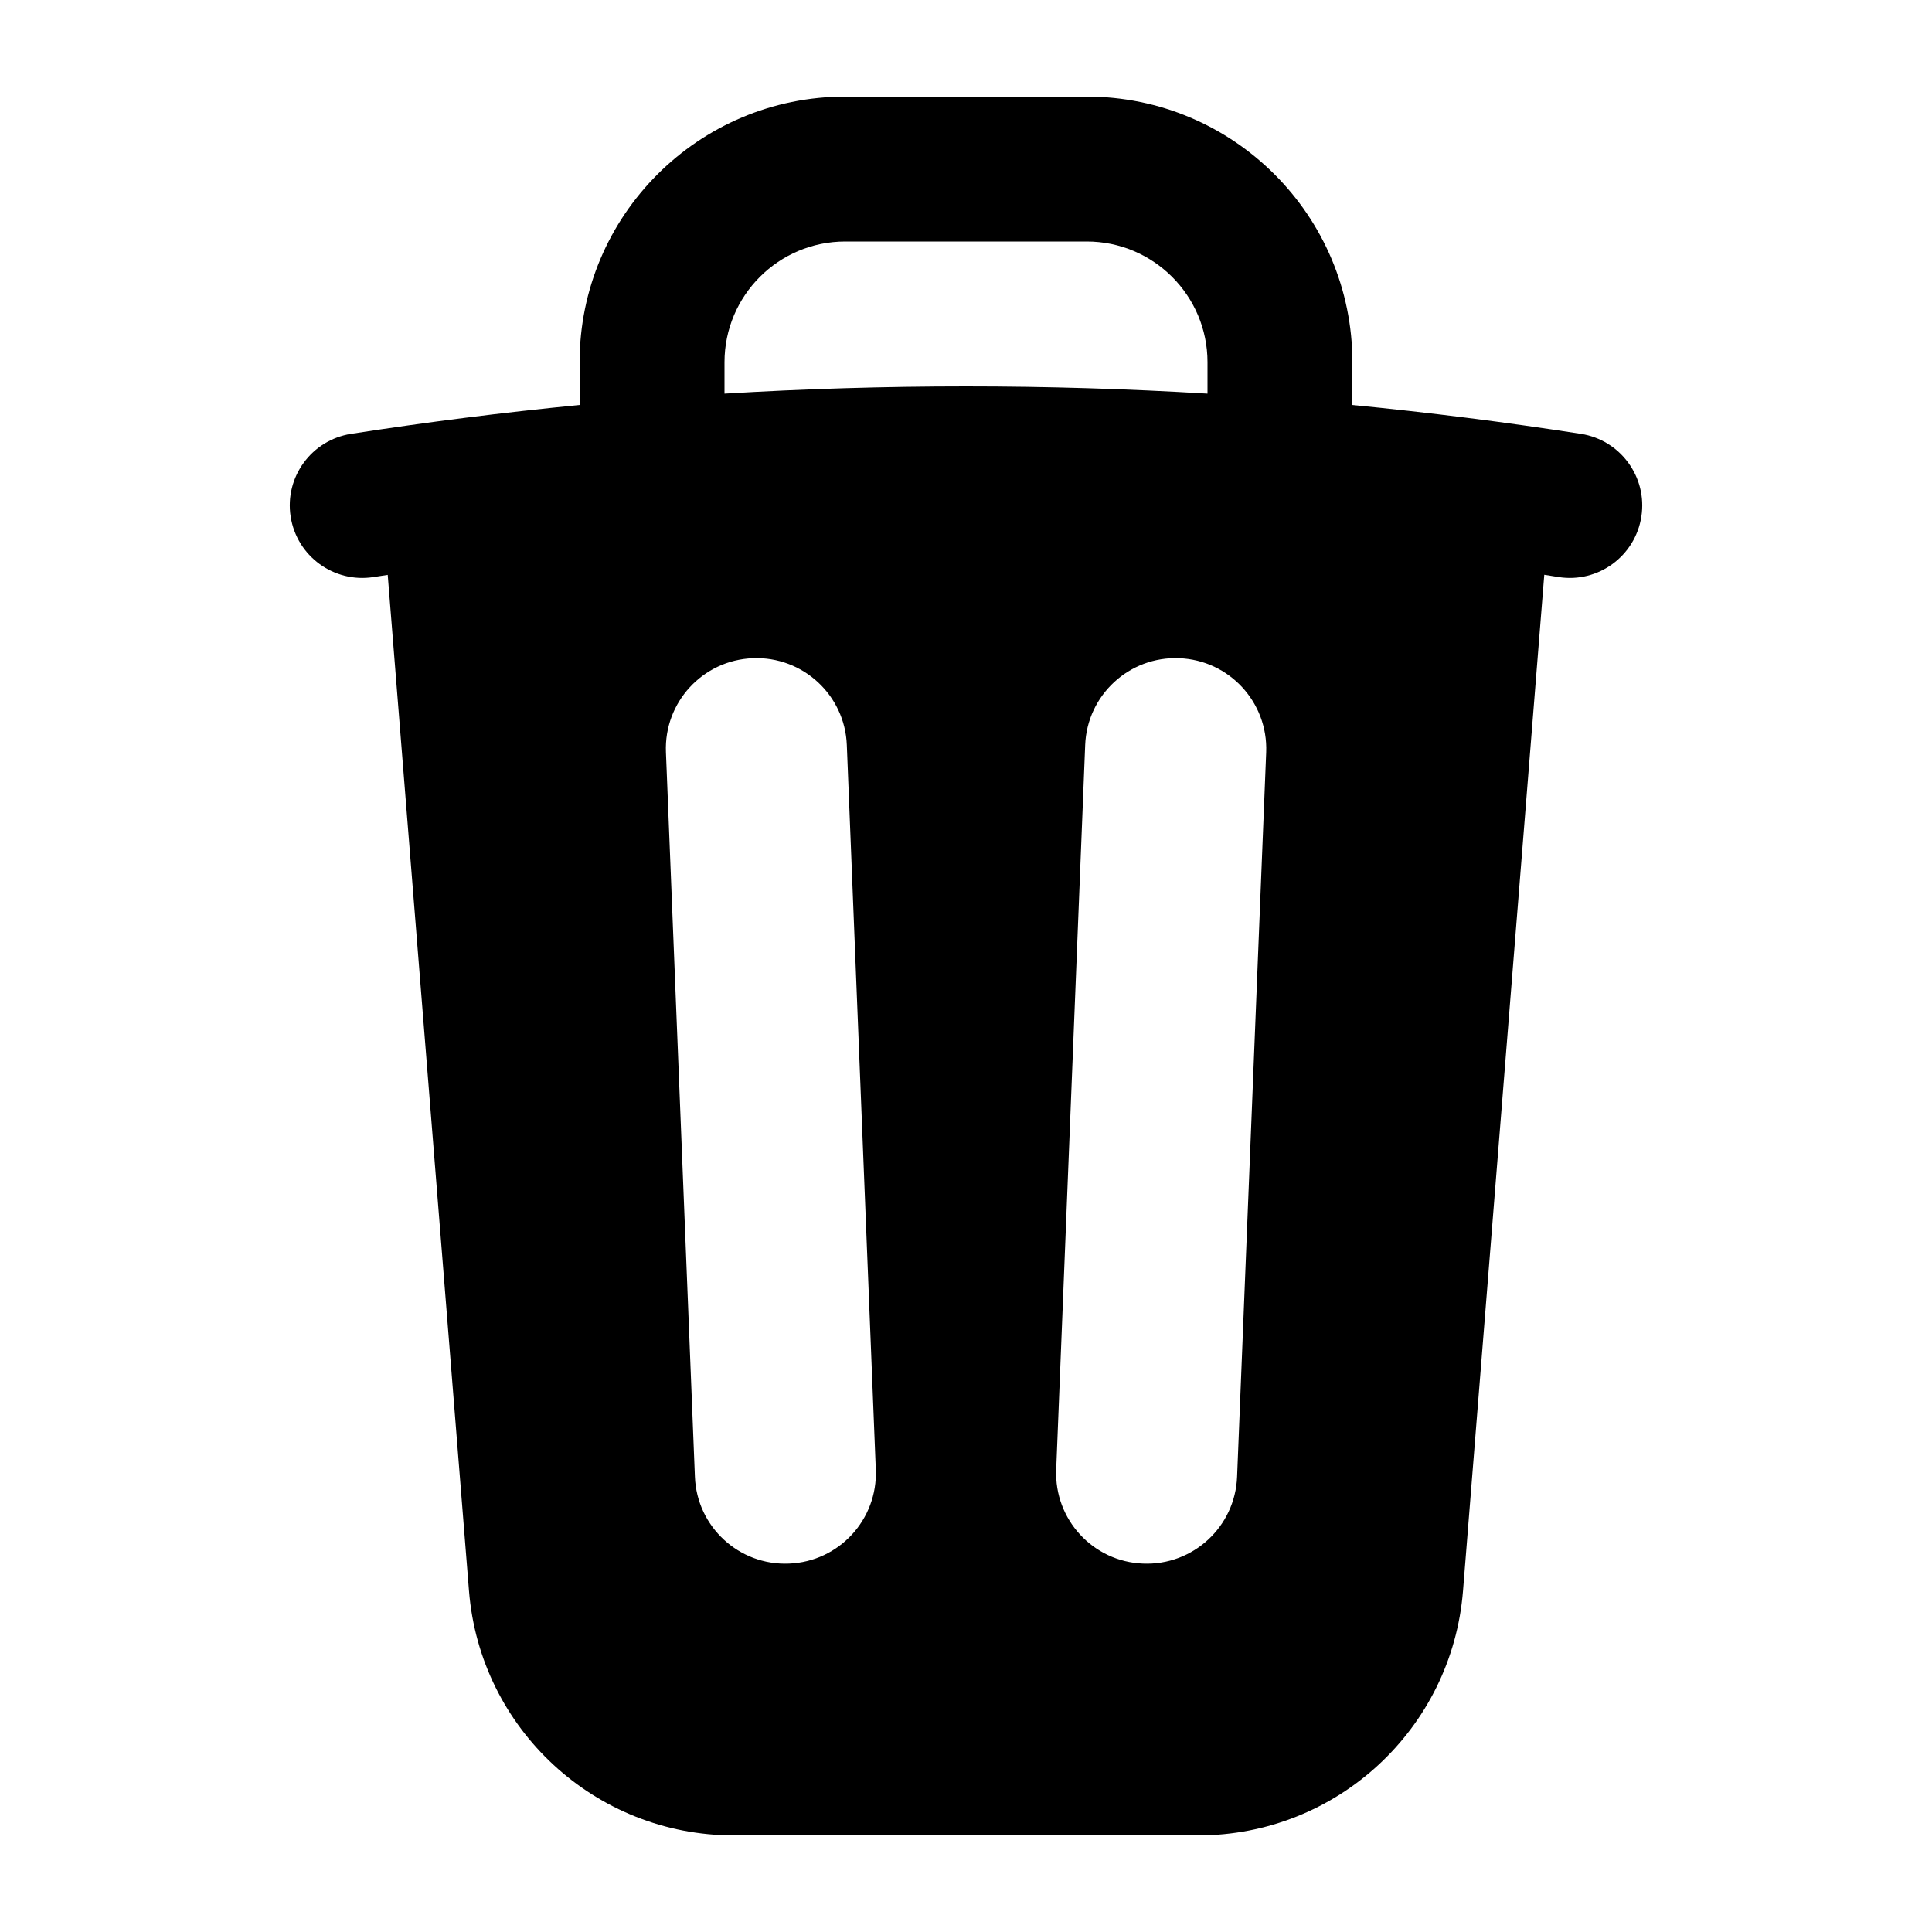
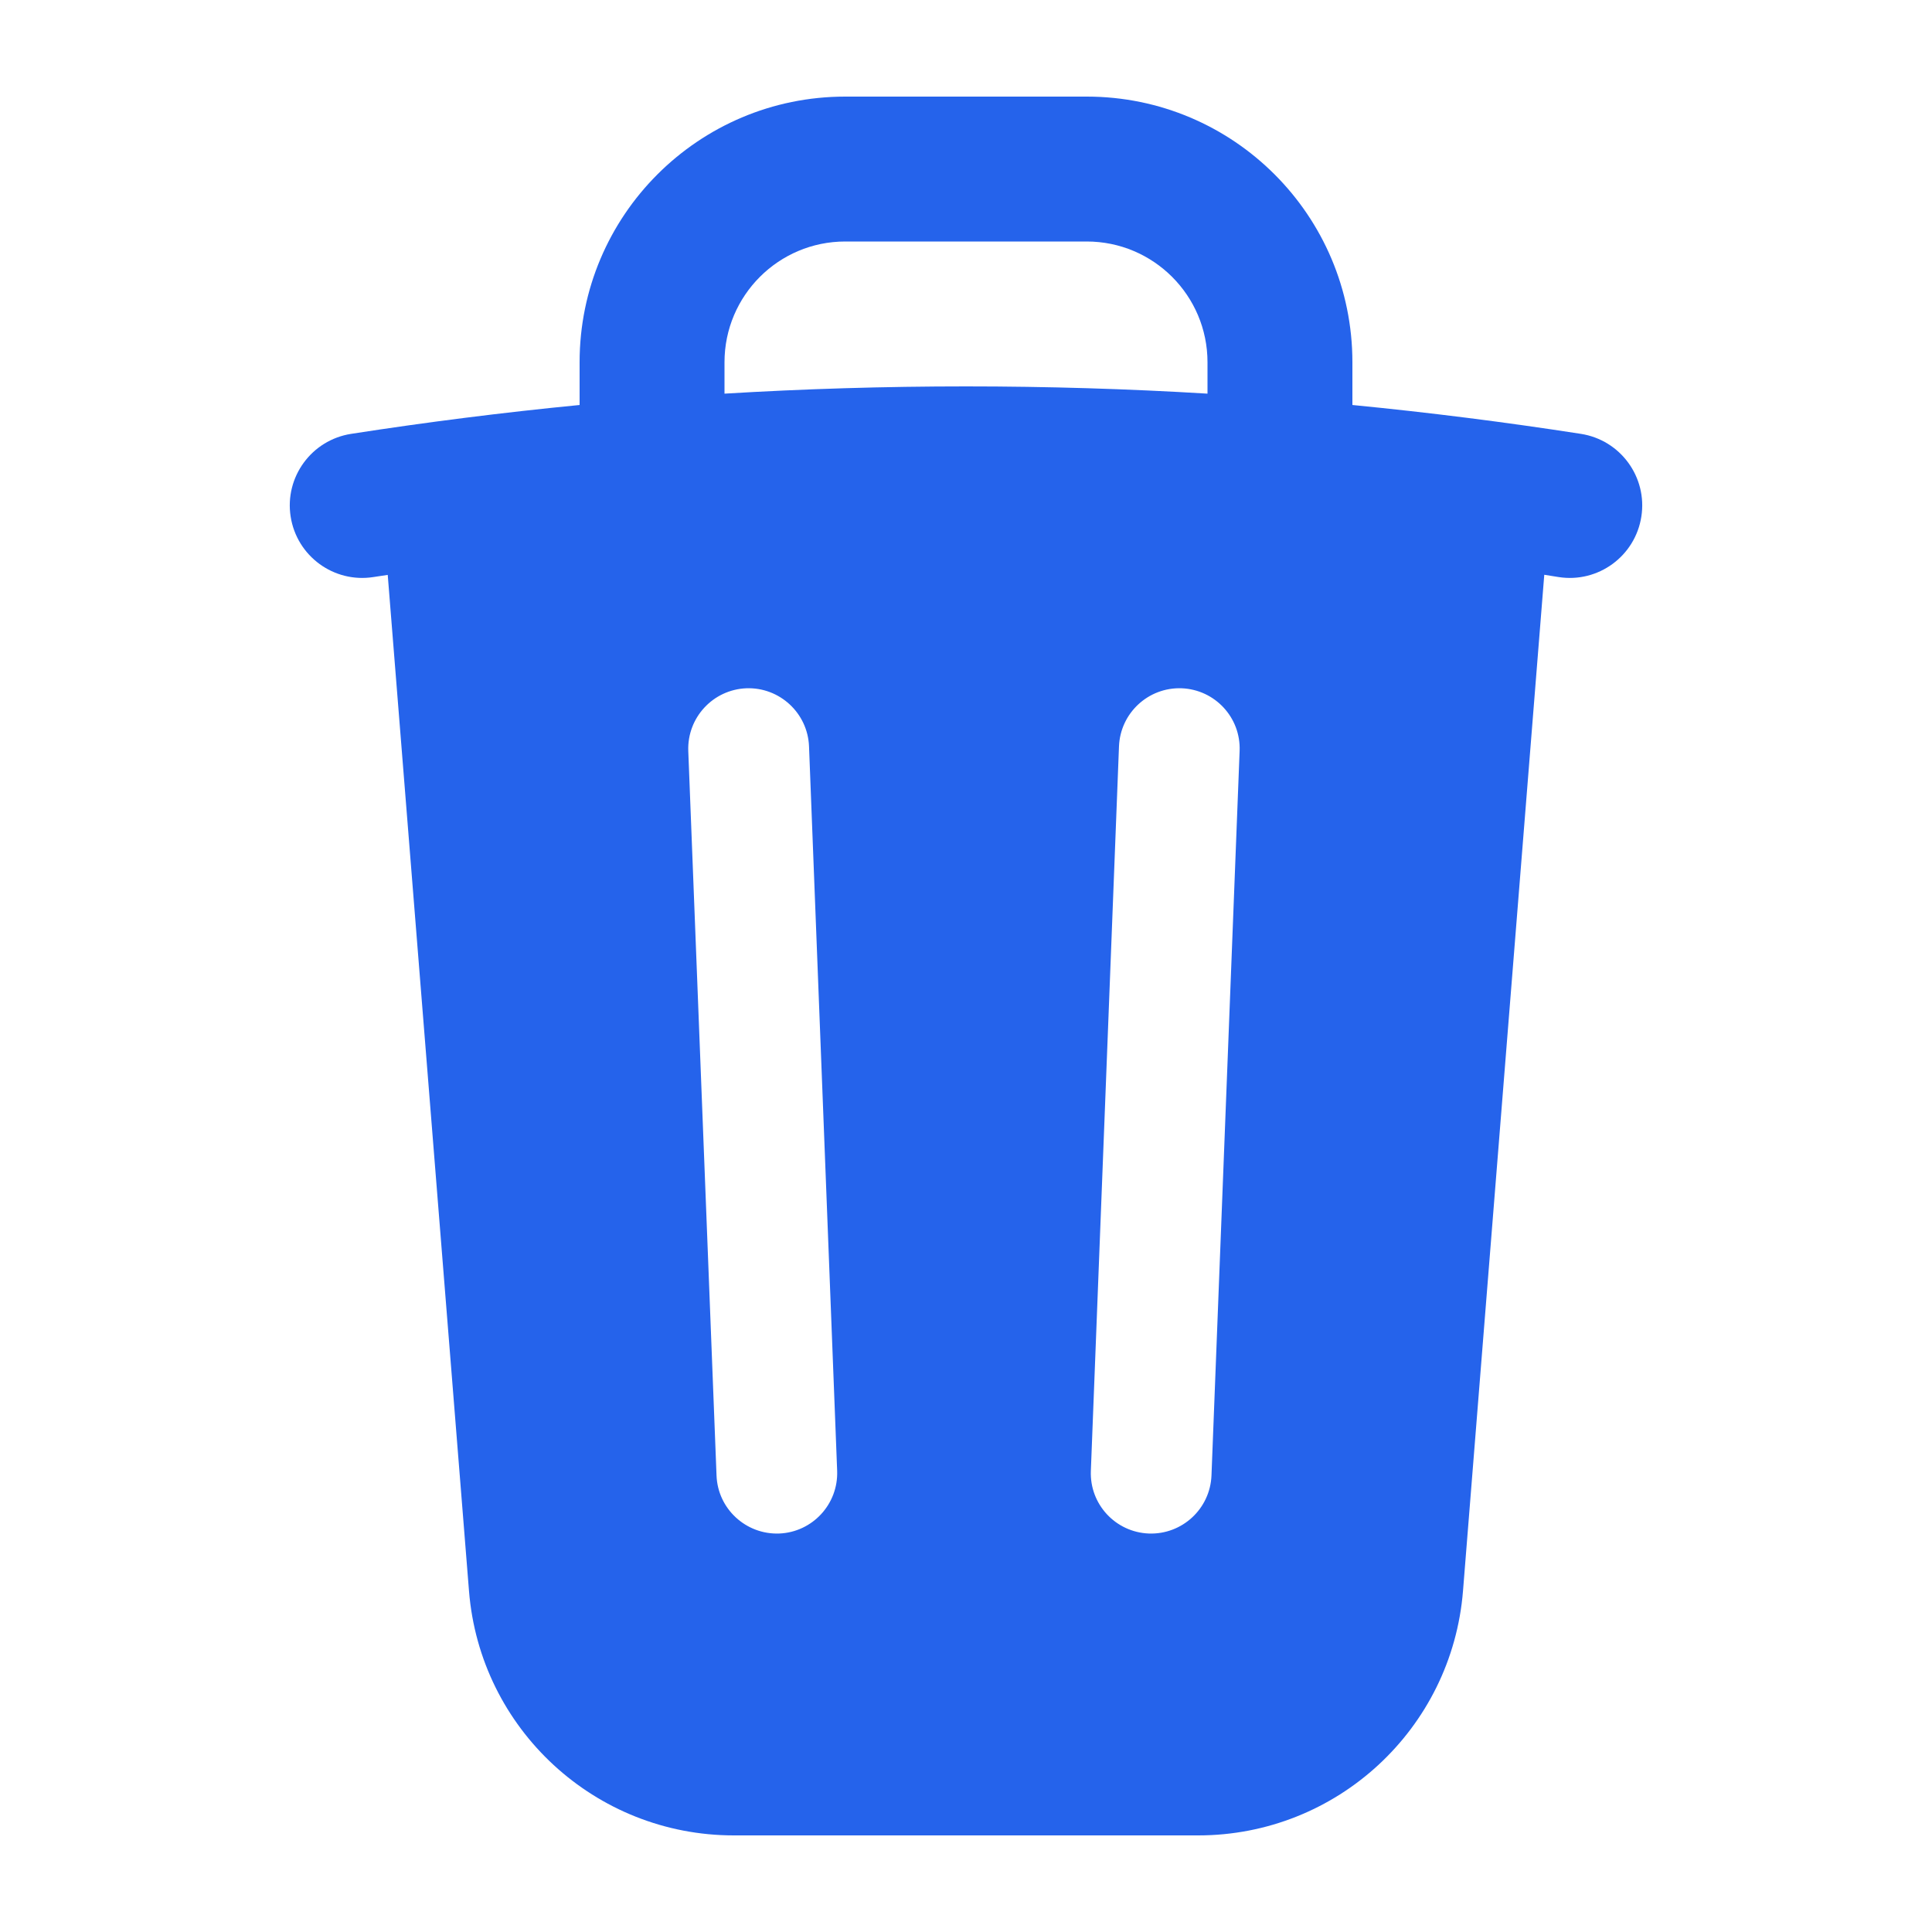
<svg xmlns="http://www.w3.org/2000/svg" width="16" height="16" viewBox="0 0 16 16" fill="none">
-   <path fill-rule="evenodd" clip-rule="evenodd" d="M7 0.8C5.785 0.8 4.8 1.785 4.8 3V3.354C4.164 3.416 3.533 3.496 2.908 3.593C2.58 3.644 2.356 3.951 2.407 4.278C2.458 4.606 2.765 4.83 3.093 4.779L3.211 4.761L3.884 13.175C3.976 14.319 4.93 15.2 6.077 15.2H9.923C11.07 15.2 12.024 14.319 12.116 13.175L12.789 4.76L12.908 4.779C13.235 4.83 13.542 4.606 13.593 4.278C13.644 3.951 13.42 3.644 13.092 3.593C12.467 3.496 11.836 3.416 11.2 3.354V3C11.2 1.785 10.215 0.8 9 0.8H7ZM8 3.2C8.672 3.2 9.338 3.22 10 3.26V3C10 2.448 9.552 2 9 2H7C6.448 2 6 2.448 6 3V3.26C6.662 3.22 7.329 3.2 8 3.2ZM7.013 6.17C6.997 5.756 6.648 5.434 6.234 5.451C5.82 5.467 5.498 5.816 5.515 6.23L5.755 12.23C5.771 12.644 6.12 12.966 6.534 12.949C6.948 12.933 7.27 12.584 7.253 12.17L7.013 6.17ZM10.486 6.23C10.502 5.816 10.18 5.467 9.766 5.451C9.352 5.434 9.003 5.756 8.987 6.17L8.747 12.17C8.73 12.584 9.052 12.933 9.466 12.949C9.88 12.966 10.229 12.644 10.245 12.23L10.486 6.23Z" fill="currentColor" />
+   <g id="trash">
+     <path id="vector" fill-rule="evenodd" clip-rule="evenodd" d="M4.8 3C4.8 1.785 5.785 0.8 7 0.8H9C10.215 0.8 11.2 1.785 11.2 3V3.354C11.836 3.416 12.467 3.496 13.092 3.593C13.42 3.644 13.644 3.951 13.593 4.278C13.542 4.606 13.235 4.83 12.908 4.779L12.789 4.76L12.116 13.175C12.024 14.319 11.07 15.2 9.923 15.2H6.077C4.93 15.2 3.975 14.319 3.884 13.175L3.211 4.761L3.092 4.779C2.765 4.83 2.458 4.606 2.407 4.278C2.356 3.951 2.58 3.644 2.908 3.593C3.533 3.496 4.164 3.416 4.8 3.354V3ZM10 3.26C9.338 3.22 8.672 3.2 8 3.2C7.329 3.2 6.662 3.22 6 3.26V3C6 2.448 6.448 2 7 2H9C9.552 2 10 2.448 10 3V3.26ZM9.514 12.7C9.79 12.71 10.022 12.495 10.033 12.219L10.266 6.219C10.277 5.943 10.062 5.711 9.786 5.7C9.51 5.69 9.278 5.905 9.267 6.181L9.034 12.181C9.023 12.457 9.238 12.689 9.514 12.7ZM6.7 6.181C6.689 5.905 6.456 5.69 6.181 5.7C5.905 5.711 5.69 5.943 5.7 6.219L5.934 12.219C5.944 12.495 6.177 12.71 6.453 12.7C6.728 12.689 6.943 12.457 6.933 12.181L6.7 6.181Z" fill="#2563EB" />
+   </g>
</svg>
